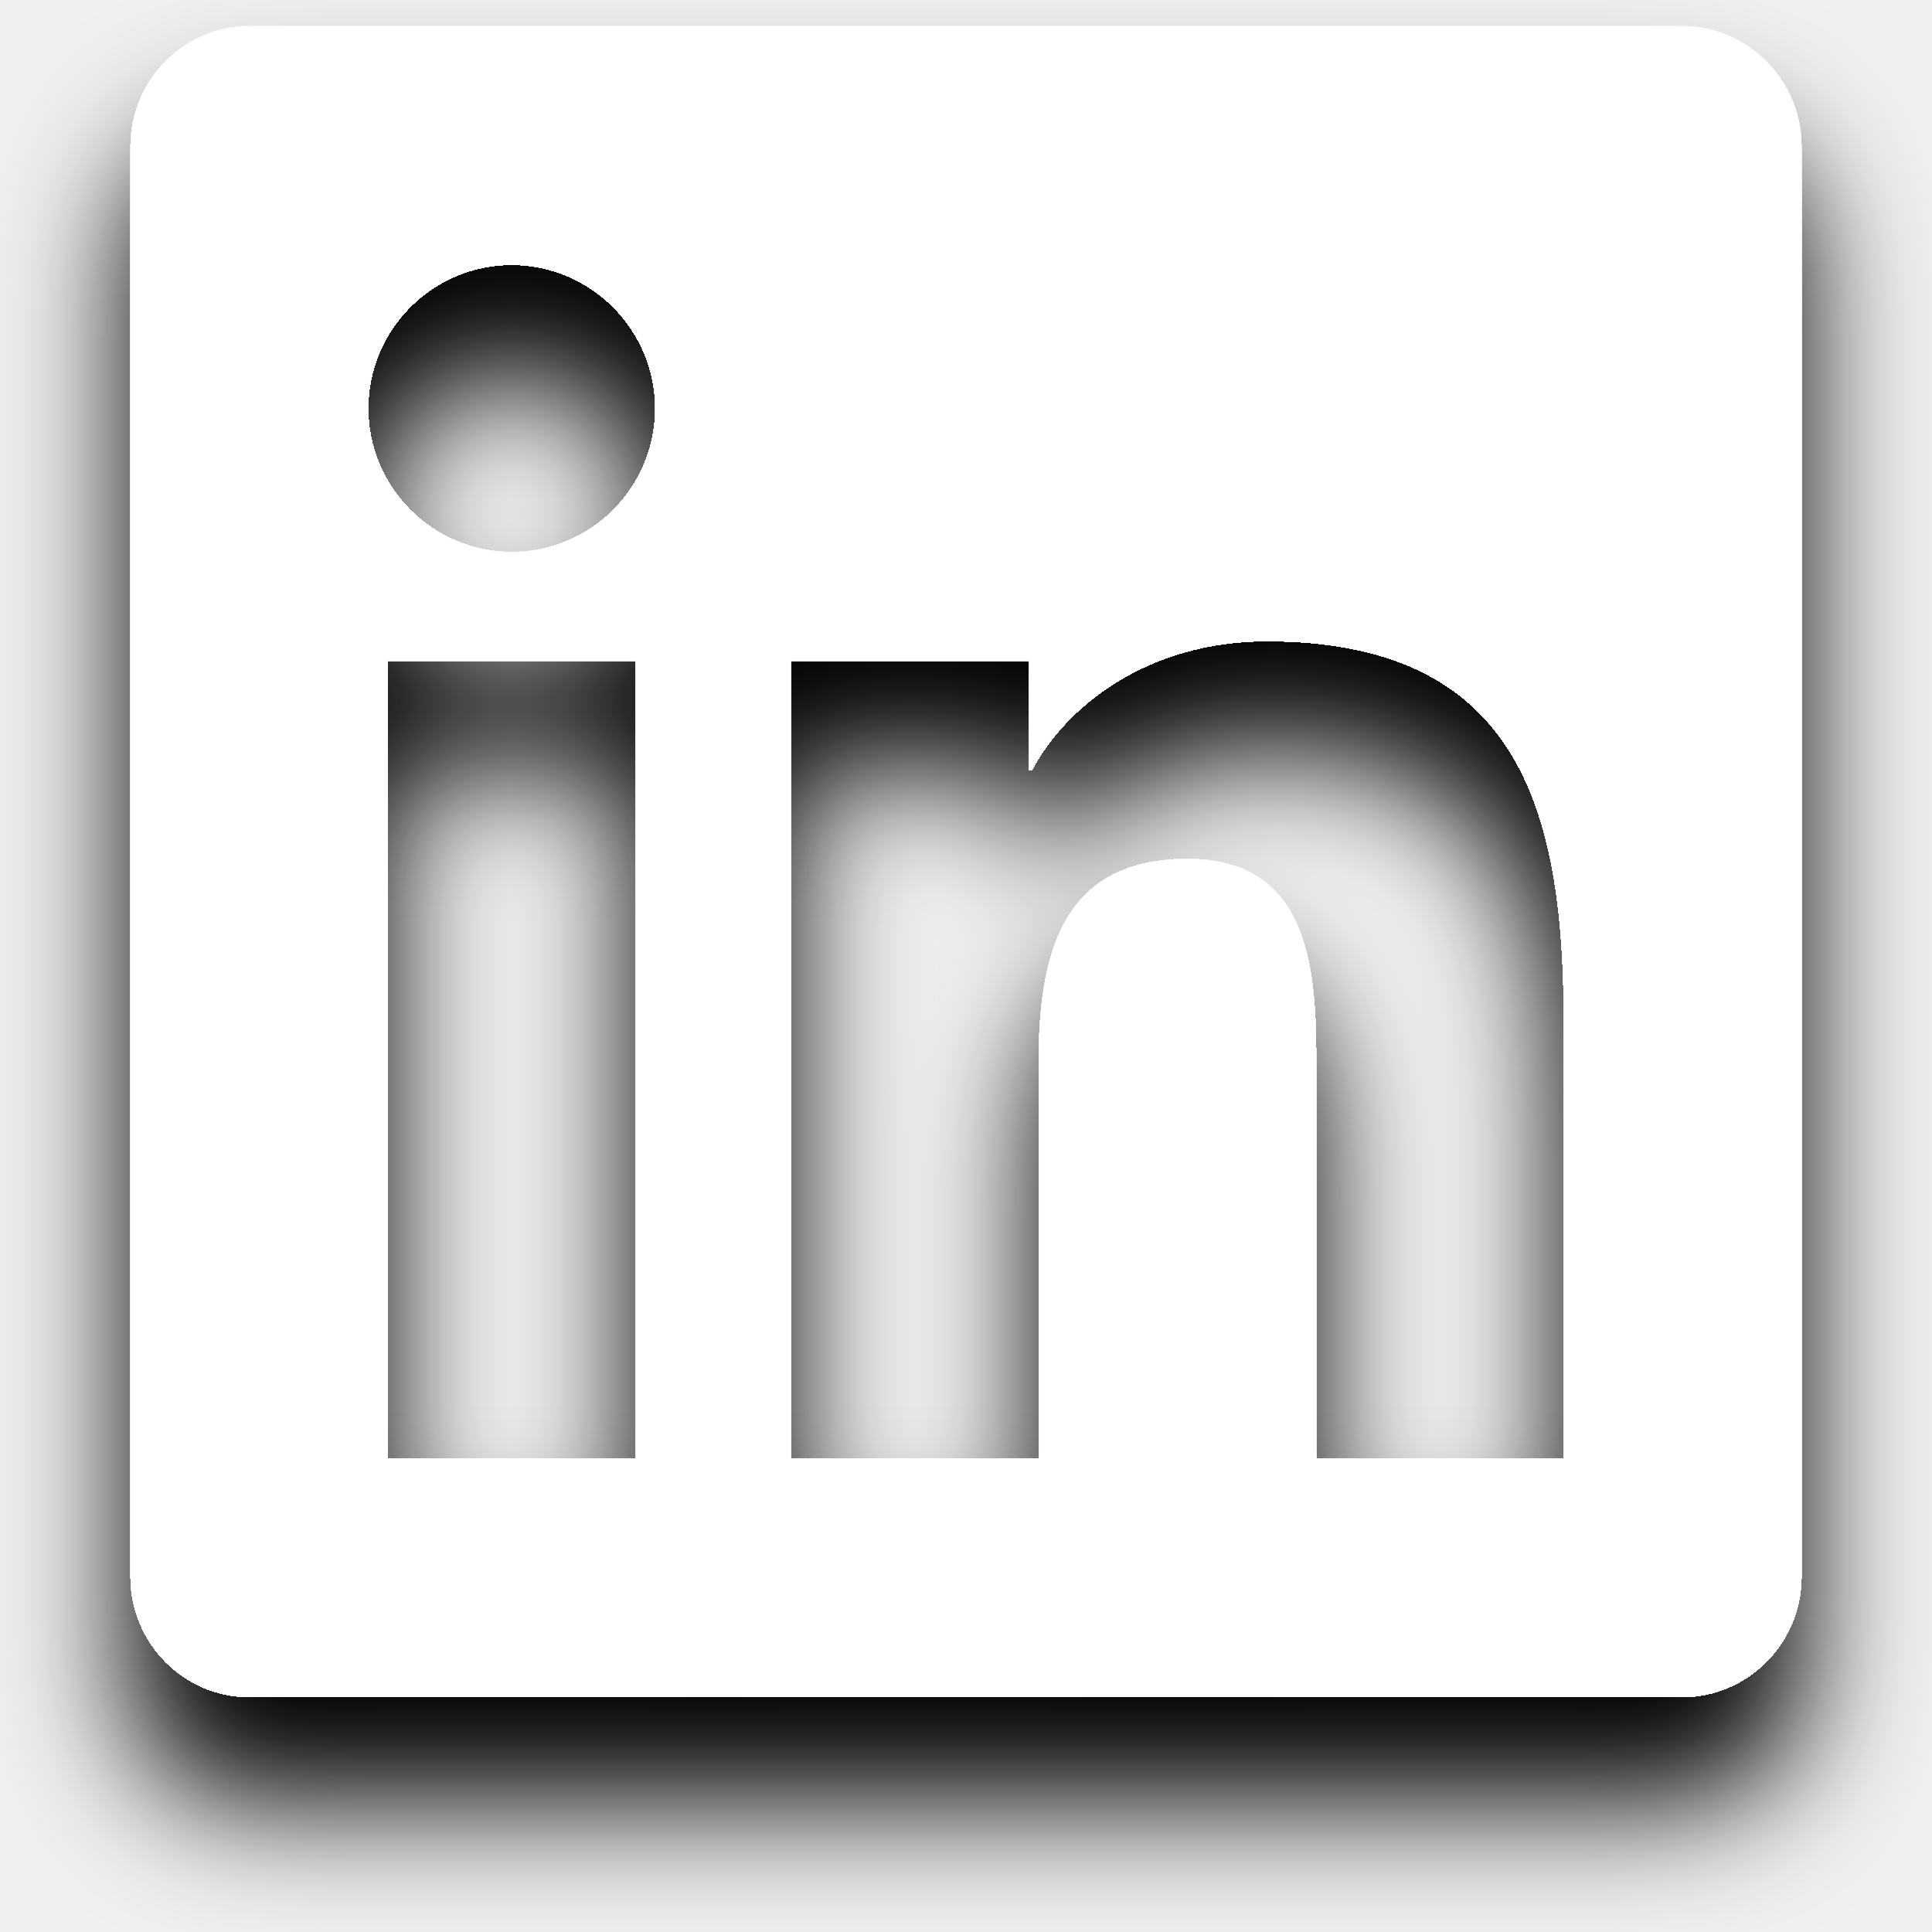
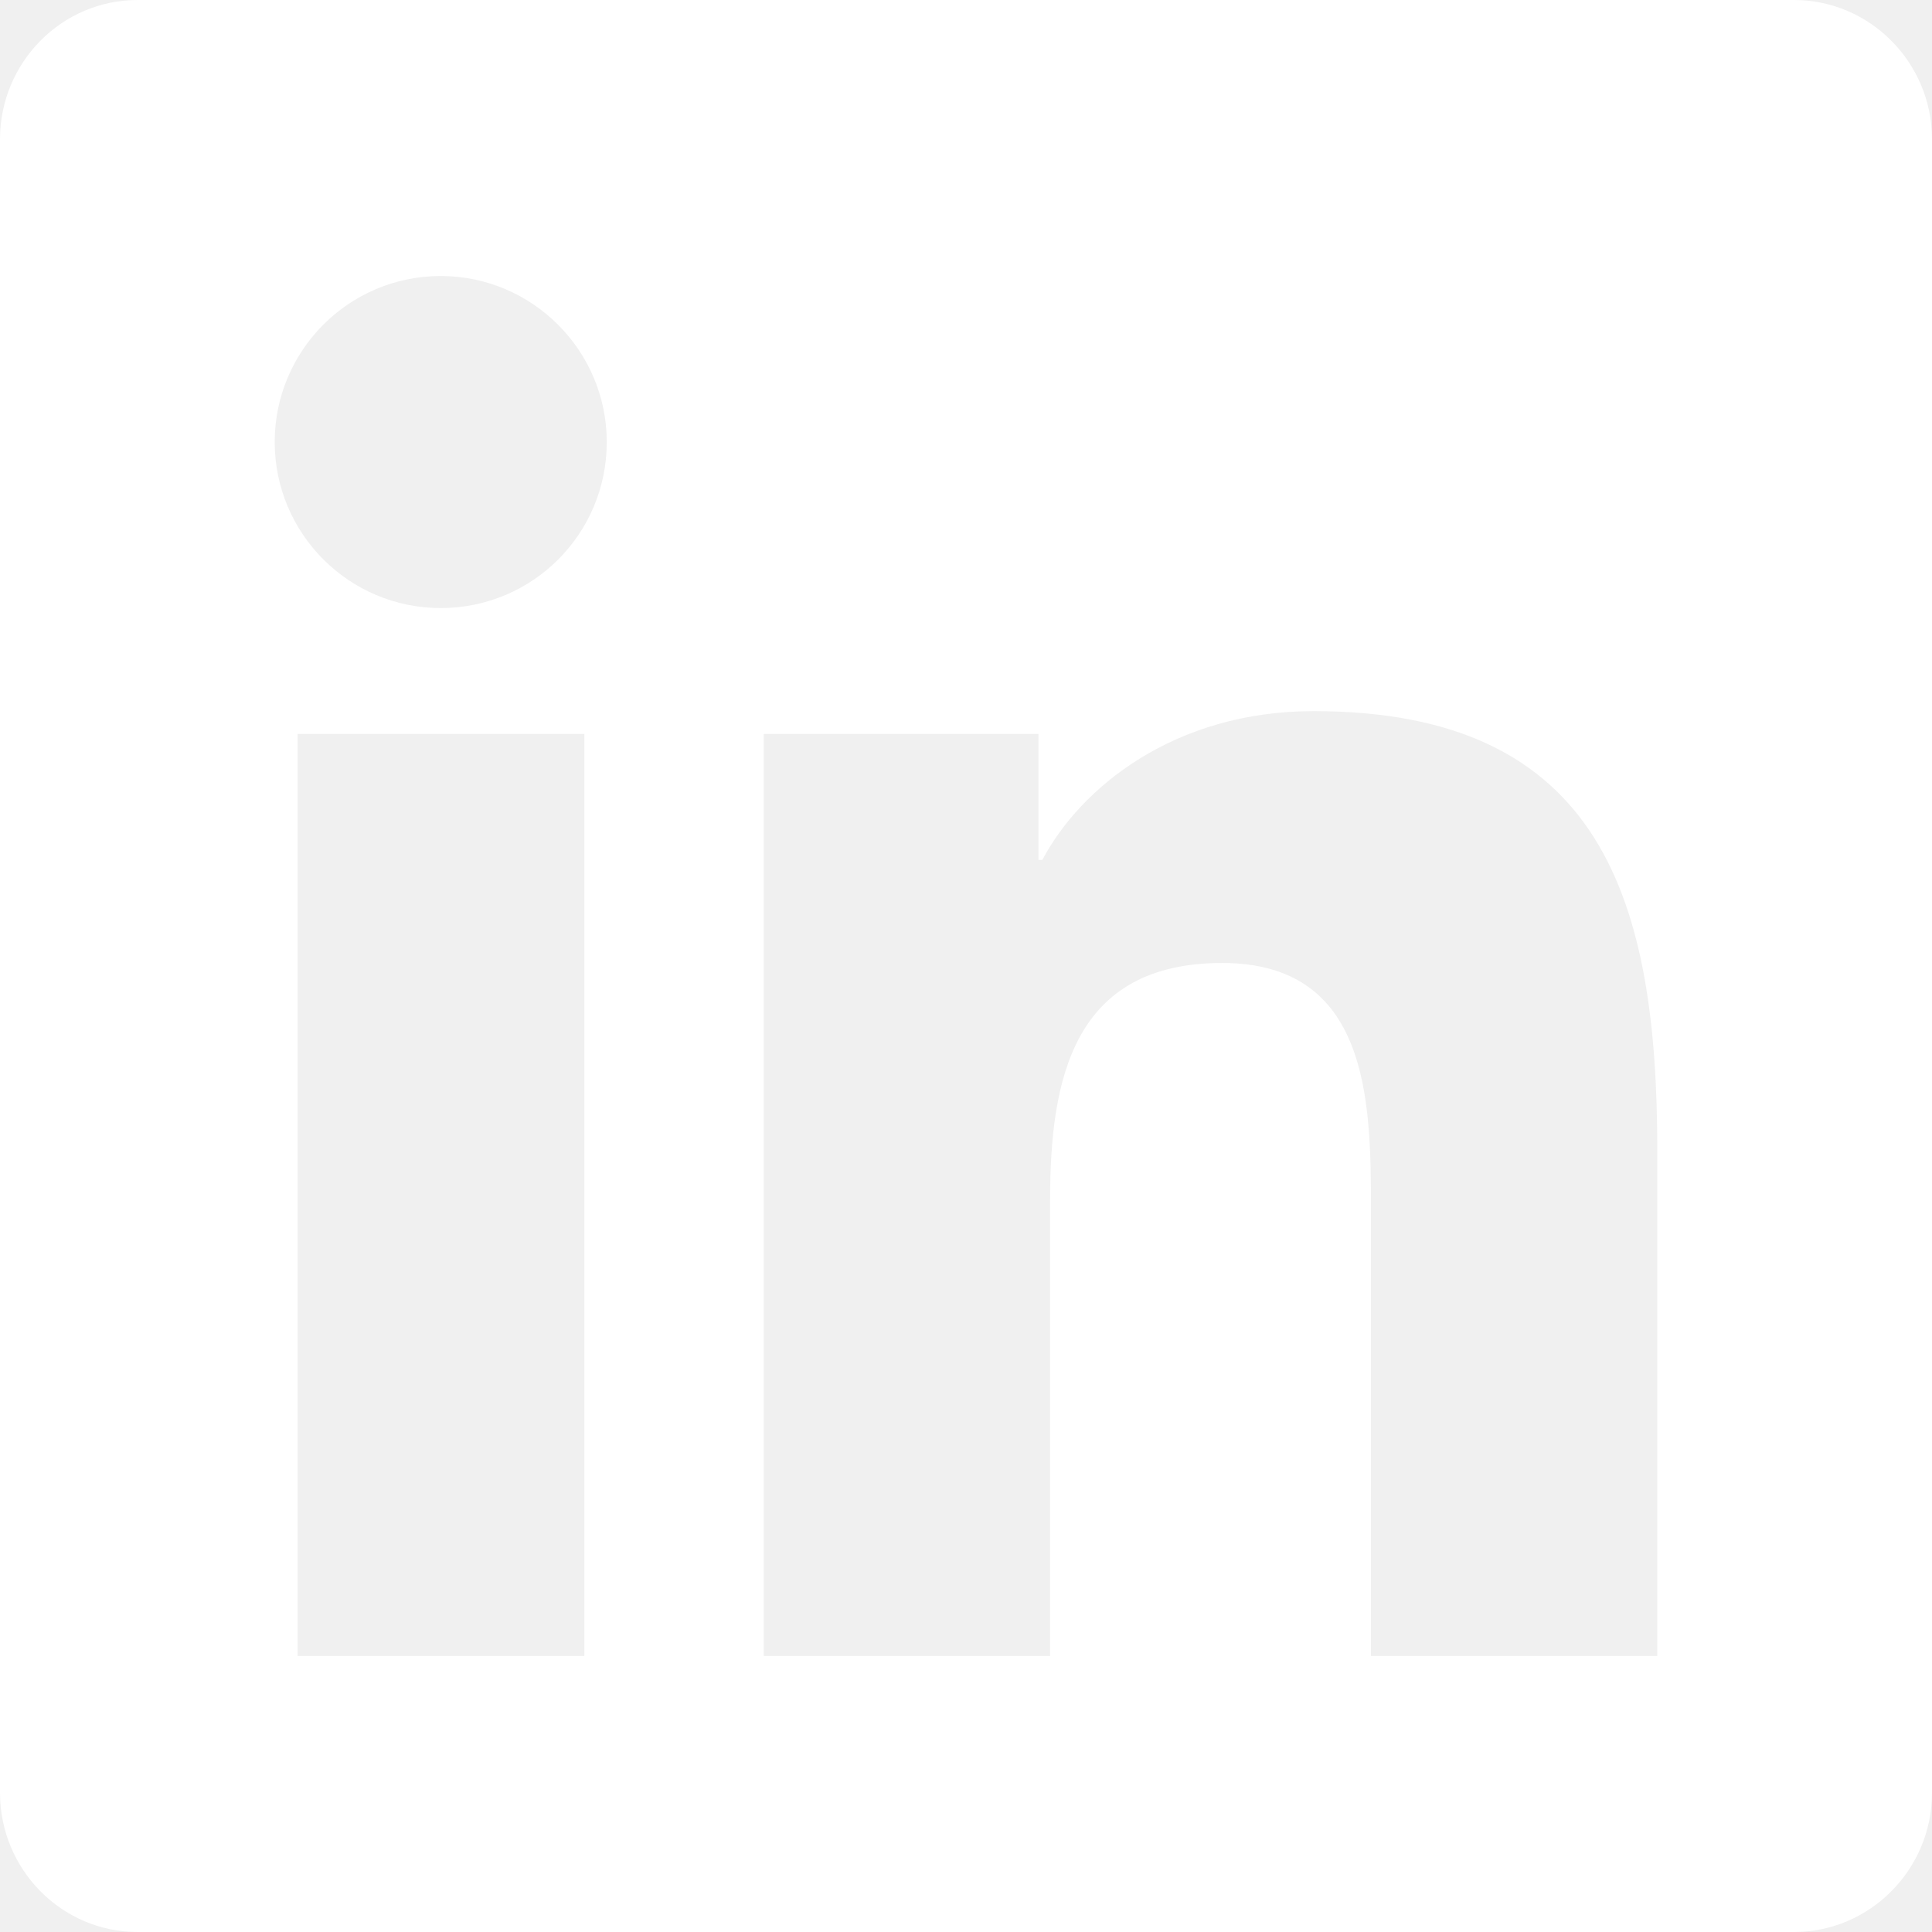
- <svg xmlns="http://www.w3.org/2000/svg" width="74" height="74" viewBox="0 0 74 74" fill="none">
-   <g filter="url(#filter0_d_2_65)">
-     <path d="M64.429 1H9.557C7.043 1 5 3.071 5 5.614V60.386C5 62.929 7.043 65 9.557 65H64.429C66.943 65 69 62.929 69 60.386V5.614C69 3.071 66.943 1 64.429 1ZM24.343 55.857H14.857V25.314H24.357V55.857H24.343ZM19.6 21.143C16.557 21.143 14.1 18.671 14.1 15.643C14.1 12.614 16.557 10.143 19.6 10.143C22.629 10.143 25.1 12.614 25.1 15.643C25.1 18.686 22.643 21.143 19.6 21.143ZM59.9 55.857H50.414V41C50.414 37.457 50.343 32.9 45.486 32.9C40.543 32.9 39.786 36.757 39.786 40.743V55.857H30.3V25.314H39.4V29.486H39.529C40.8 27.086 43.9 24.557 48.514 24.557C58.114 24.557 59.9 30.886 59.9 39.114V55.857Z" fill="white" />
-   </g>
-   <defs>
-     <filter id="filter0_d_2_65" x="0" y="0" width="74" height="74" filterUnits="userSpaceOnUse" color-interpolation-filters="sRGB">
-       <feFlood flood-opacity="0" result="BackgroundImageFix" />
-       <feColorMatrix in="SourceAlpha" type="matrix" values="0 0 0 0 0 0 0 0 0 0 0 0 0 0 0 0 0 0 127 0" result="hardAlpha" />
-       <feOffset dy="4" />
-       <feGaussianBlur stdDeviation="2.5" />
-       <feComposite in2="hardAlpha" operator="out" />
-       <feColorMatrix type="matrix" values="0 0 0 0 0 0 0 0 0 0 0 0 0 0 0 0 0 0 1 0" />
-       <feBlend mode="normal" in2="BackgroundImageFix" result="effect1_dropShadow_2_65" />
-       <feBlend mode="normal" in="SourceGraphic" in2="effect1_dropShadow_2_65" result="shape" />
-     </filter>
-   </defs>
+ <svg xmlns="http://www.w3.org/2000/svg" width="64" height="64" viewBox="0 0 64 64" fill="none">
+   <path d="M59.429 0H4.557C2.043 0 0 2.071 0 4.614V59.386C0 61.929 2.043 64 4.557 64H59.429C61.943 64 64 61.929 64 59.386V4.614C64 2.071 61.943 0 59.429 0ZM19.343 54.857H9.857V24.314H19.357V54.857H19.343ZM14.6 20.143C11.557 20.143 9.1 17.671 9.1 14.643C9.1 11.614 11.557 9.143 14.6 9.143C17.629 9.143 20.1 11.614 20.1 14.643C20.1 17.686 17.643 20.143 14.6 20.143ZM54.9 54.857H45.414V40C45.414 36.457 45.343 31.9 40.486 31.9C35.543 31.9 34.786 35.757 34.786 39.743V54.857H25.3V24.314H34.4V28.486H34.529C35.8 26.086 38.9 23.557 43.514 23.557C53.114 23.557 54.9 29.886 54.9 38.114V54.857Z" fill="white" />
</svg>
